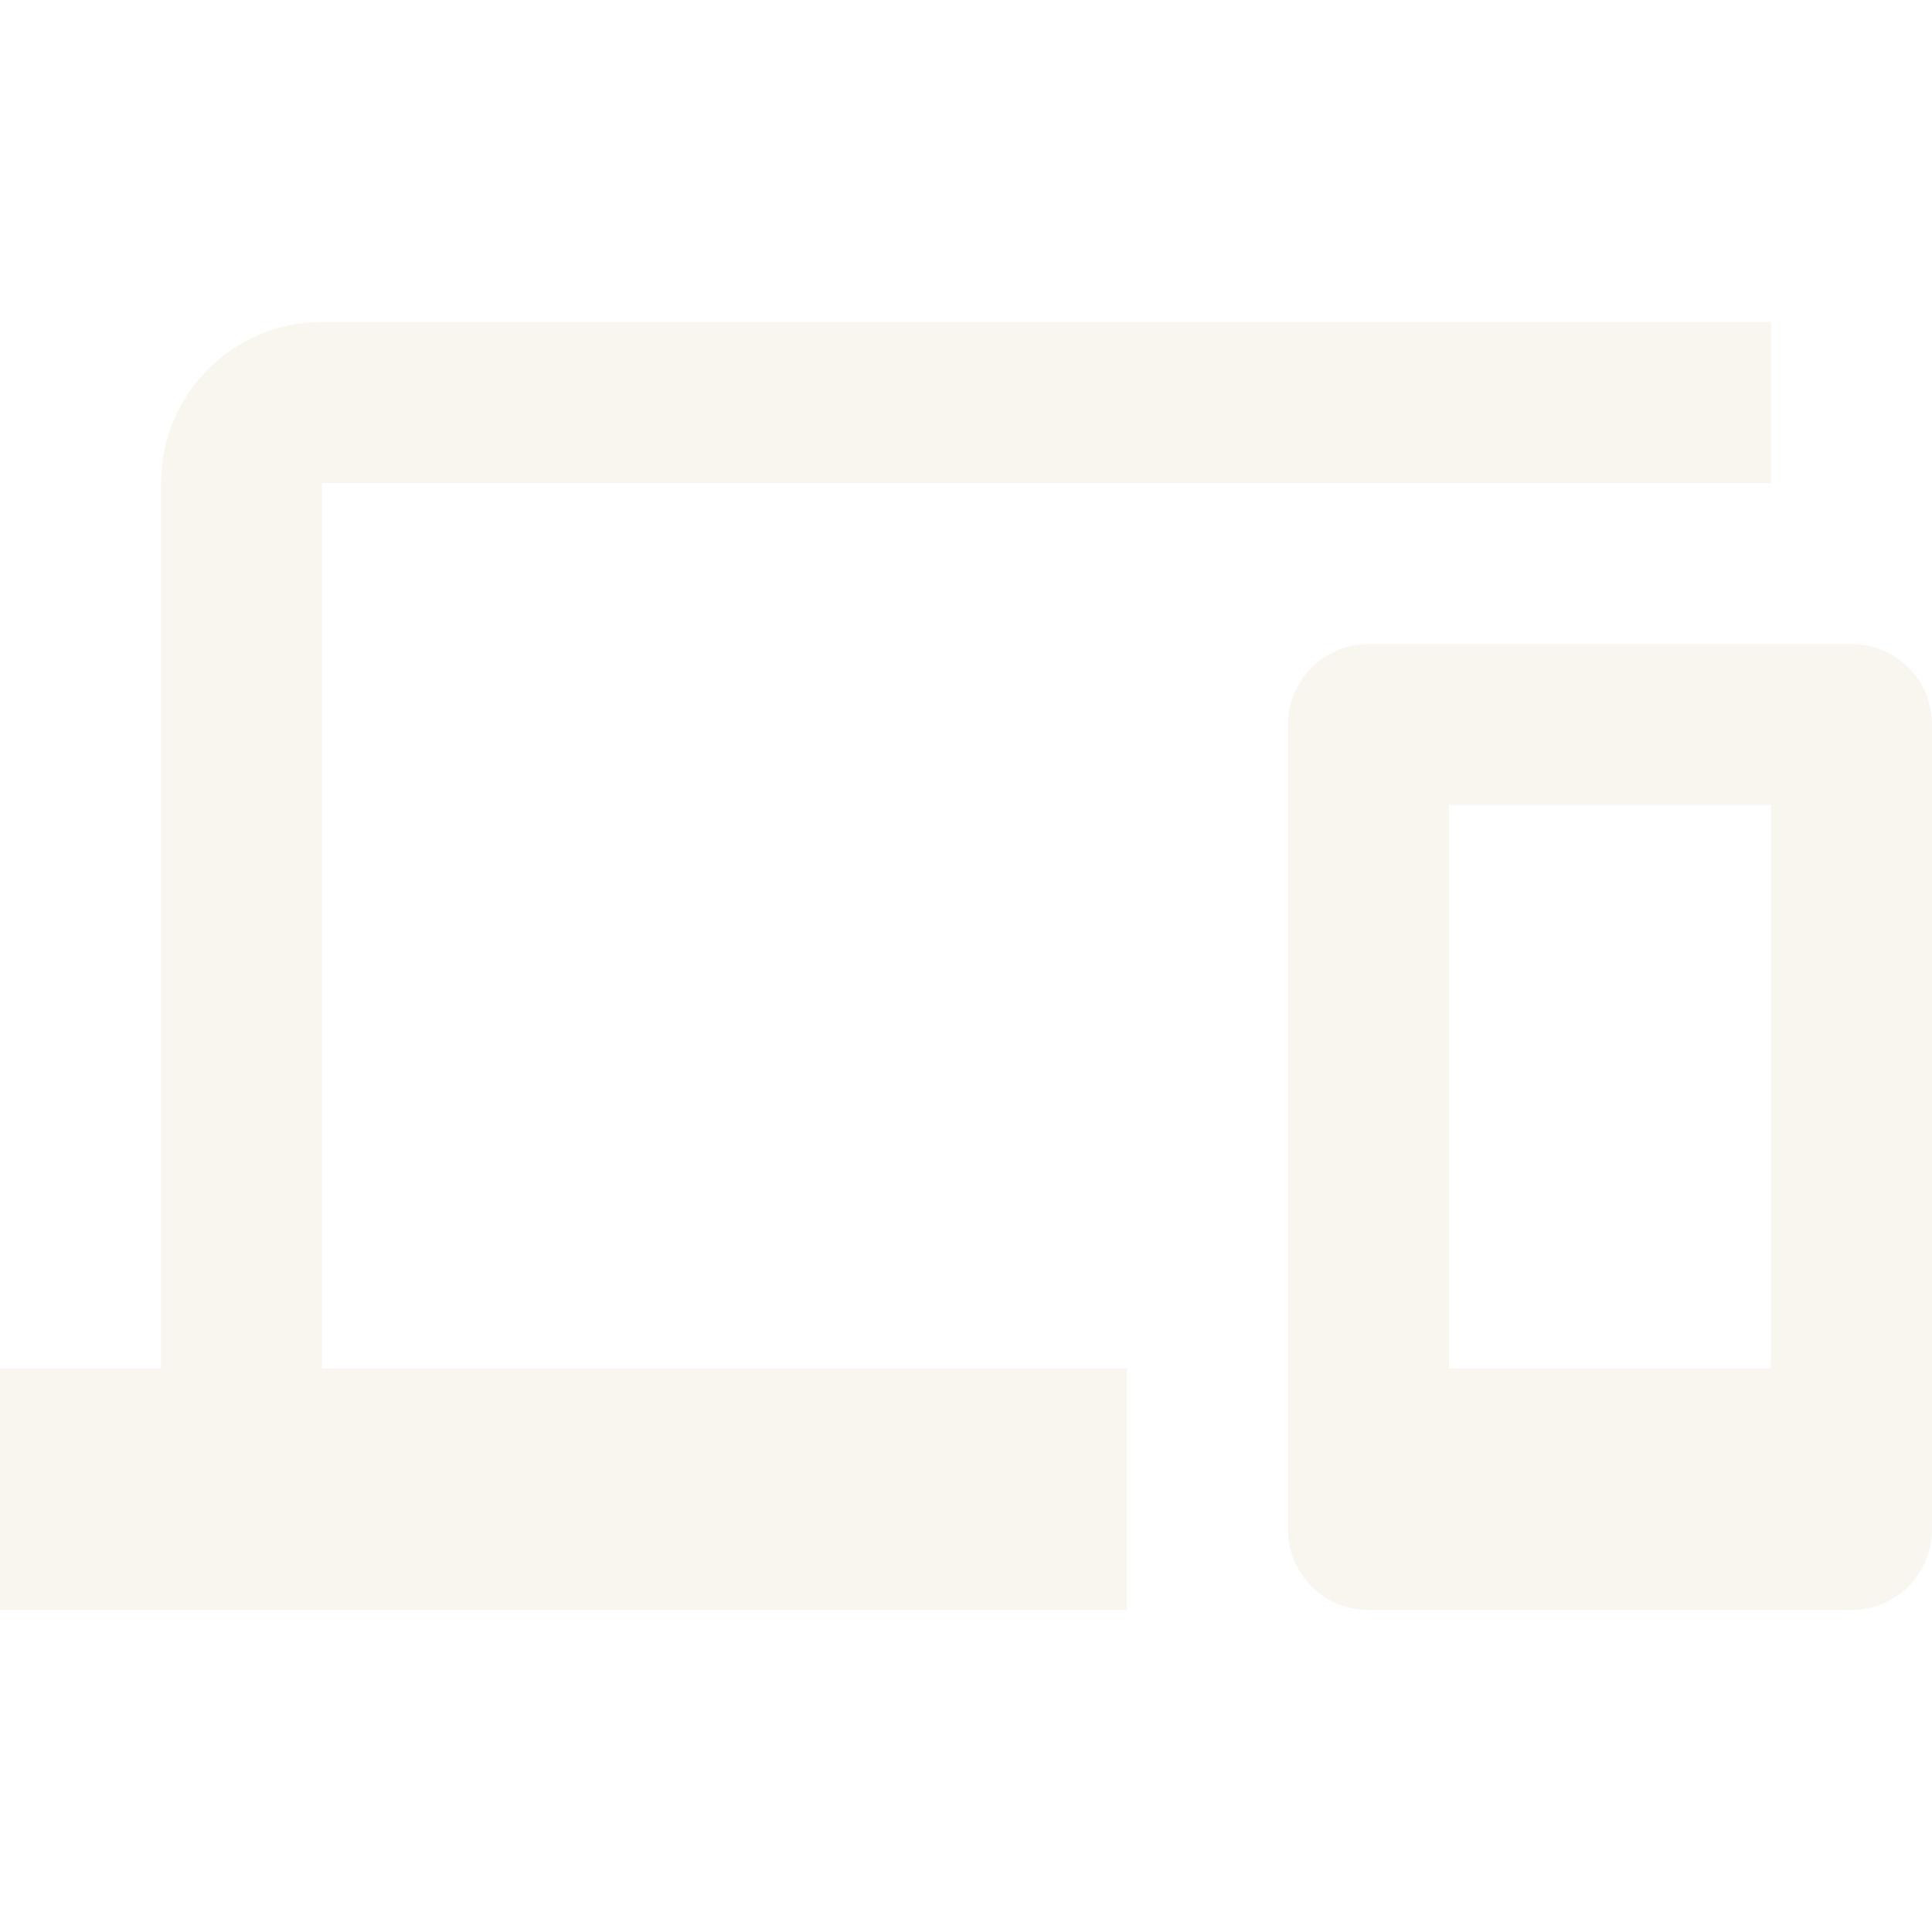
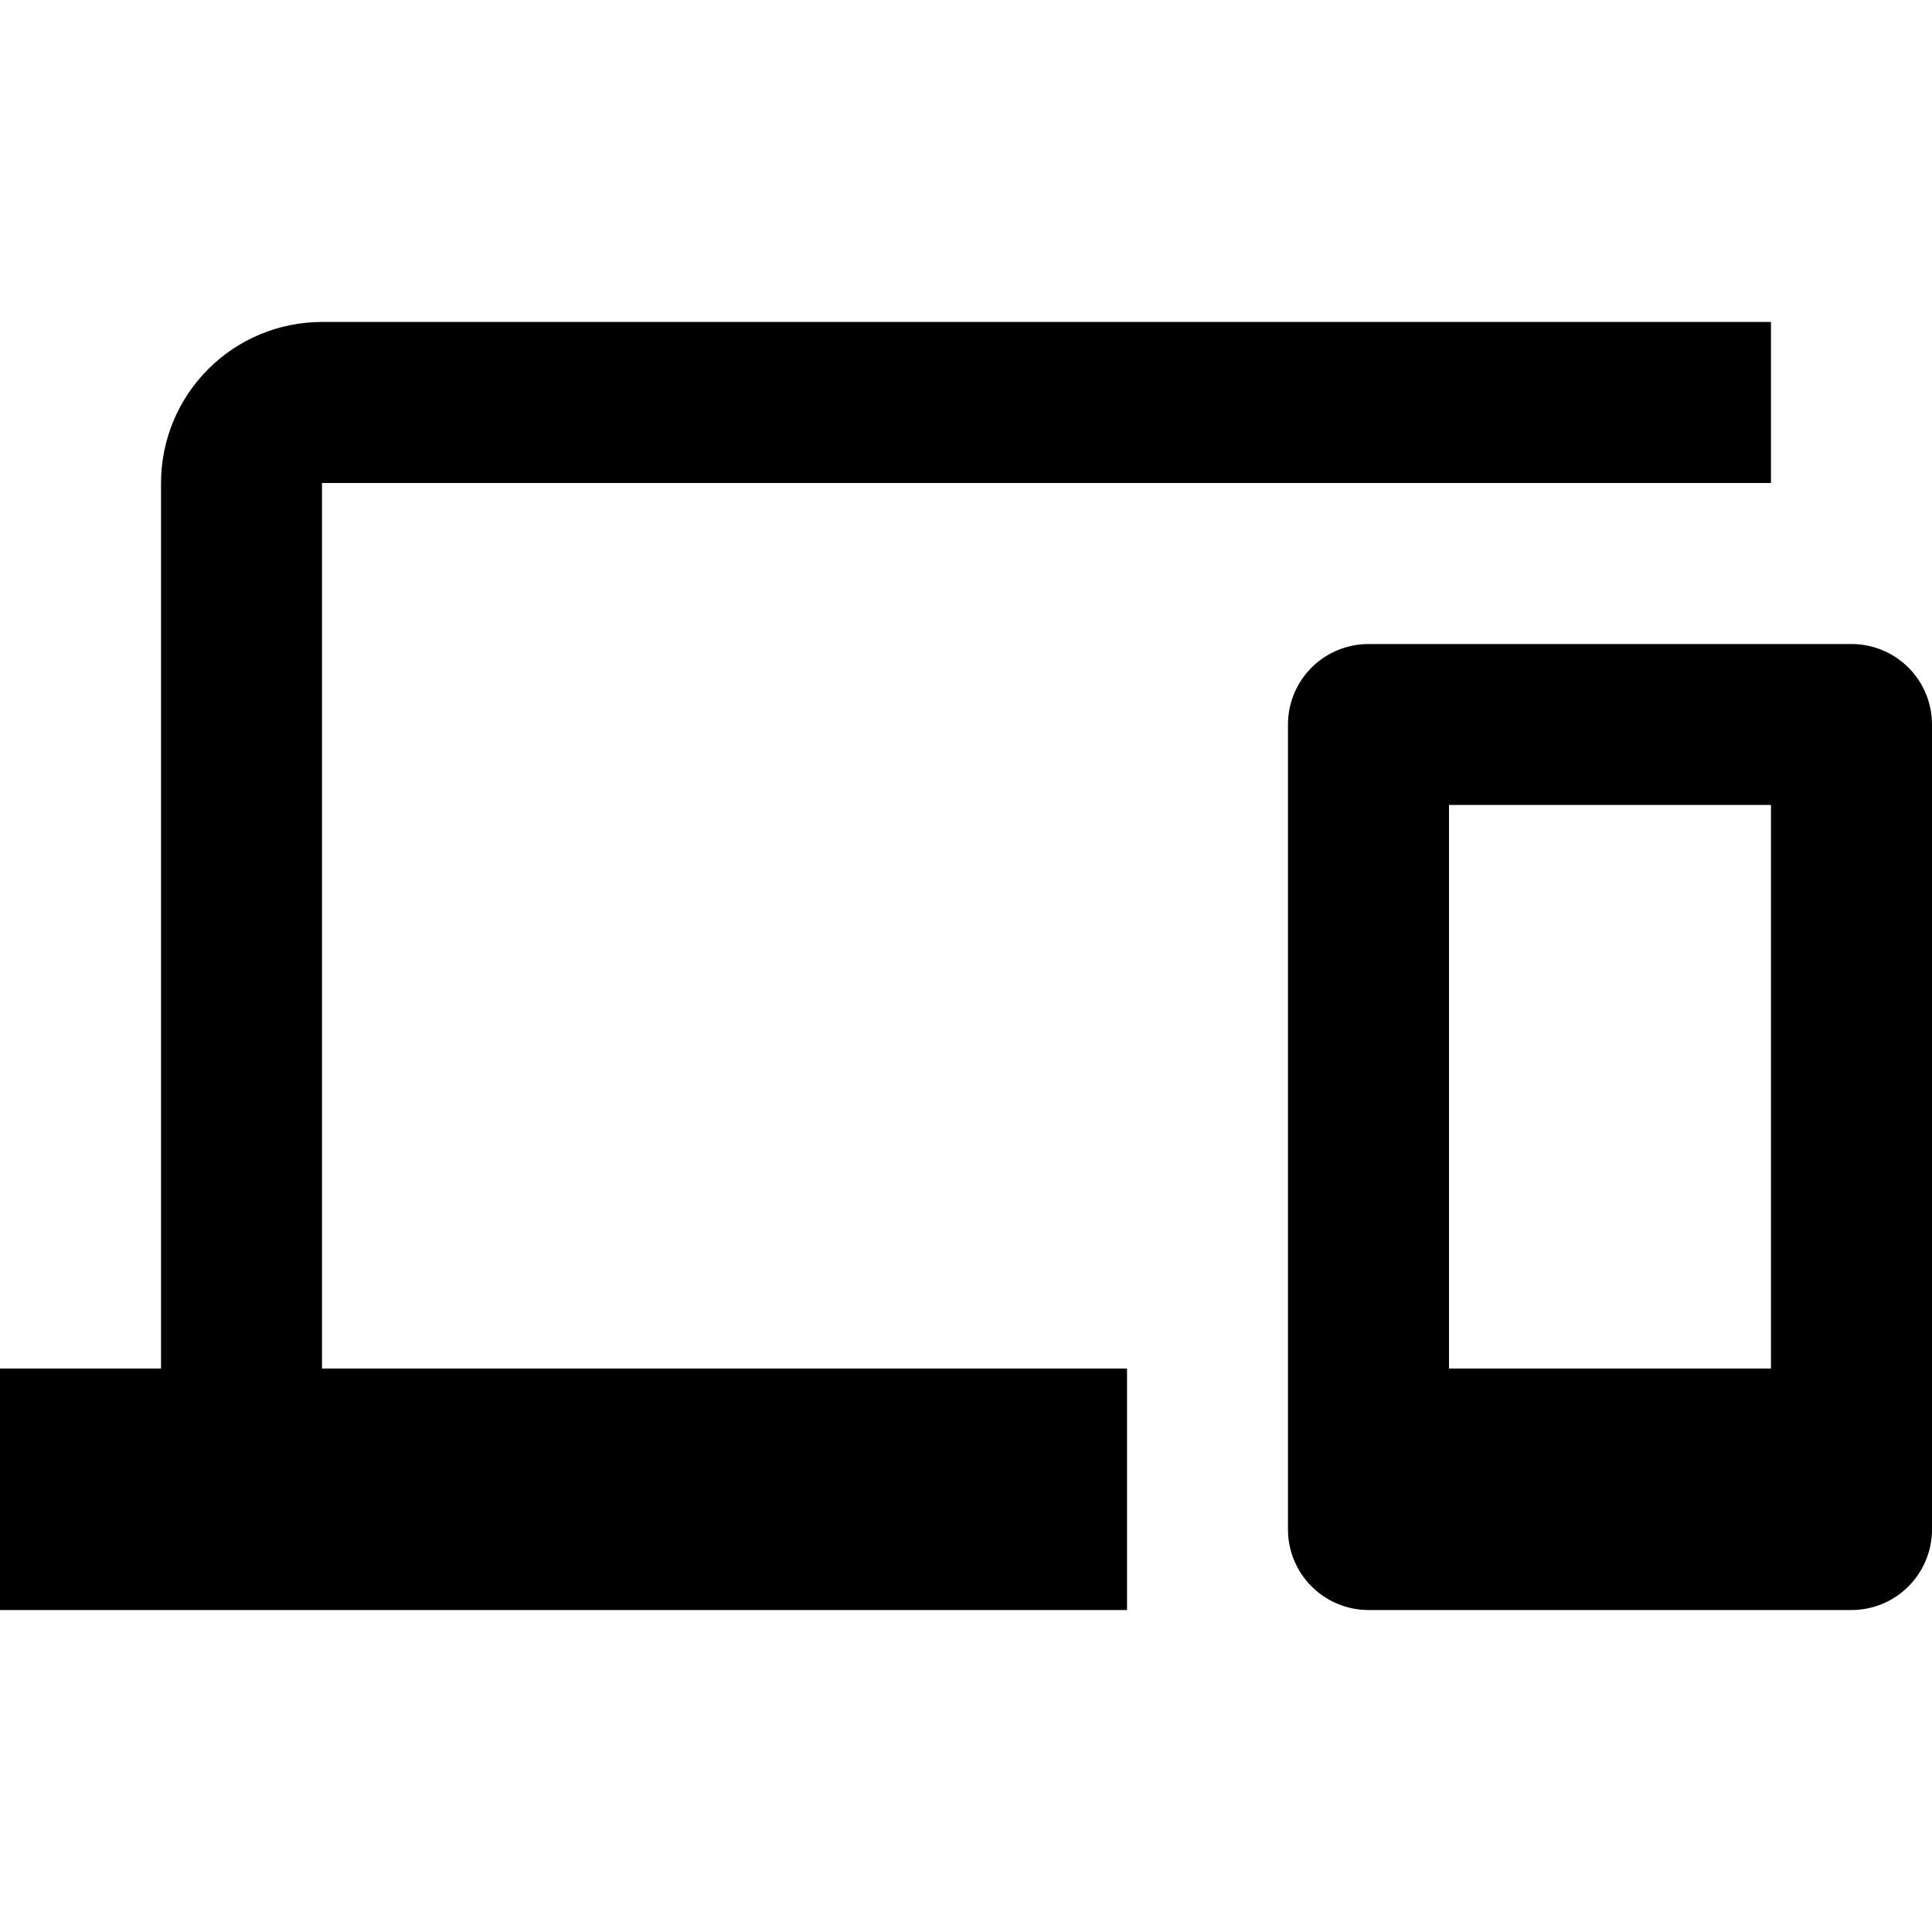
<svg xmlns="http://www.w3.org/2000/svg" width="23" height="23" viewBox="0 0 23 23" fill="none">
-   <path d="M21.083 16.292H17.25V9.583H21.083M22.042 7.667H16.292C16.038 7.667 15.794 7.768 15.614 7.947C15.434 8.127 15.333 8.371 15.333 8.625V18.208C15.333 18.462 15.434 18.706 15.614 18.886C15.794 19.066 16.038 19.167 16.292 19.167H22.042C22.296 19.167 22.54 19.066 22.719 18.886C22.899 18.706 23 18.462 23 18.208V8.625C23 8.371 22.899 8.127 22.719 7.947C22.54 7.768 22.296 7.667 22.042 7.667ZM3.833 5.75H21.083V3.833H3.833C3.325 3.833 2.837 4.035 2.478 4.395C2.119 4.754 1.917 5.242 1.917 5.75V16.292H0V19.167H13.417V16.292H3.833V5.75Z" fill="#F9F6F0" />
+   <path d="M21.083 16.292H17.25V9.583H21.083M22.042 7.667H16.292C16.038 7.667 15.794 7.768 15.614 7.947C15.434 8.127 15.333 8.371 15.333 8.625V18.208C15.333 18.462 15.434 18.706 15.614 18.886C15.794 19.066 16.038 19.167 16.292 19.167H22.042C22.296 19.167 22.54 19.066 22.719 18.886C22.899 18.706 23 18.462 23 18.208V8.625C23 8.371 22.899 8.127 22.719 7.947C22.54 7.768 22.296 7.667 22.042 7.667ZM3.833 5.75H21.083V3.833H3.833C3.325 3.833 2.837 4.035 2.478 4.395C2.119 4.754 1.917 5.242 1.917 5.75V16.292H0V19.167H13.417V16.292H3.833V5.75Z" fill="currentColor" />
</svg>
